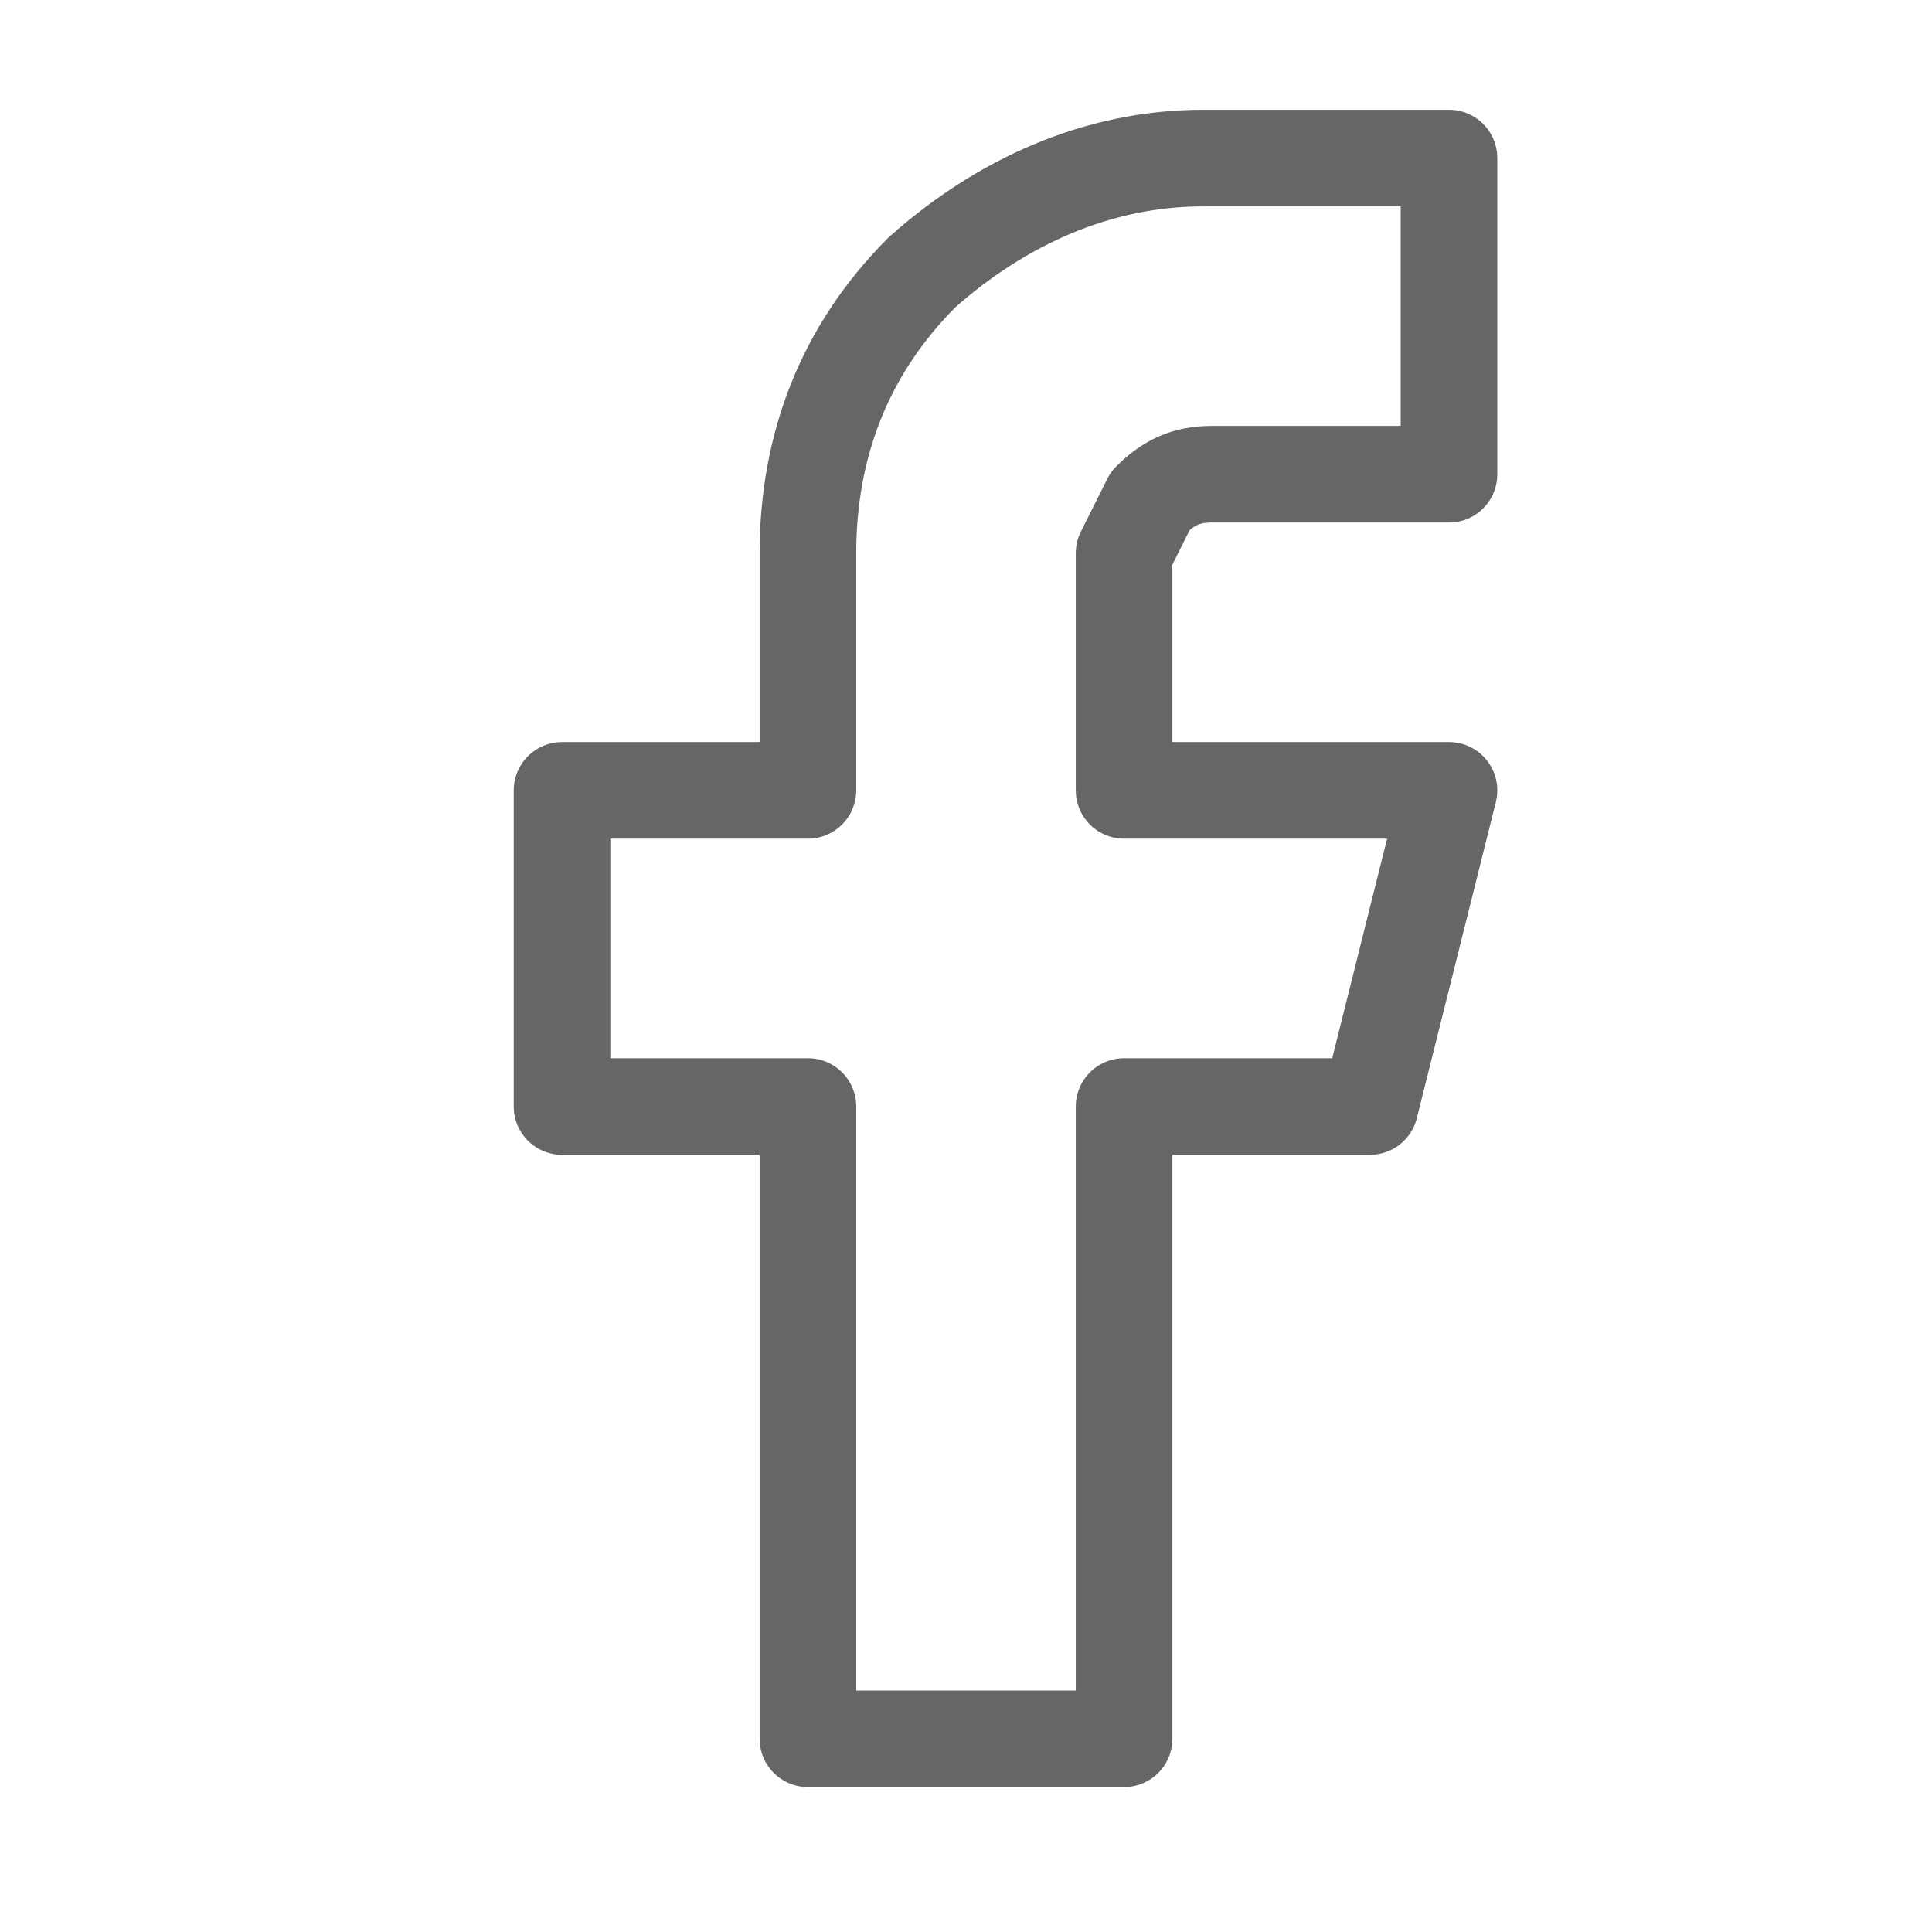
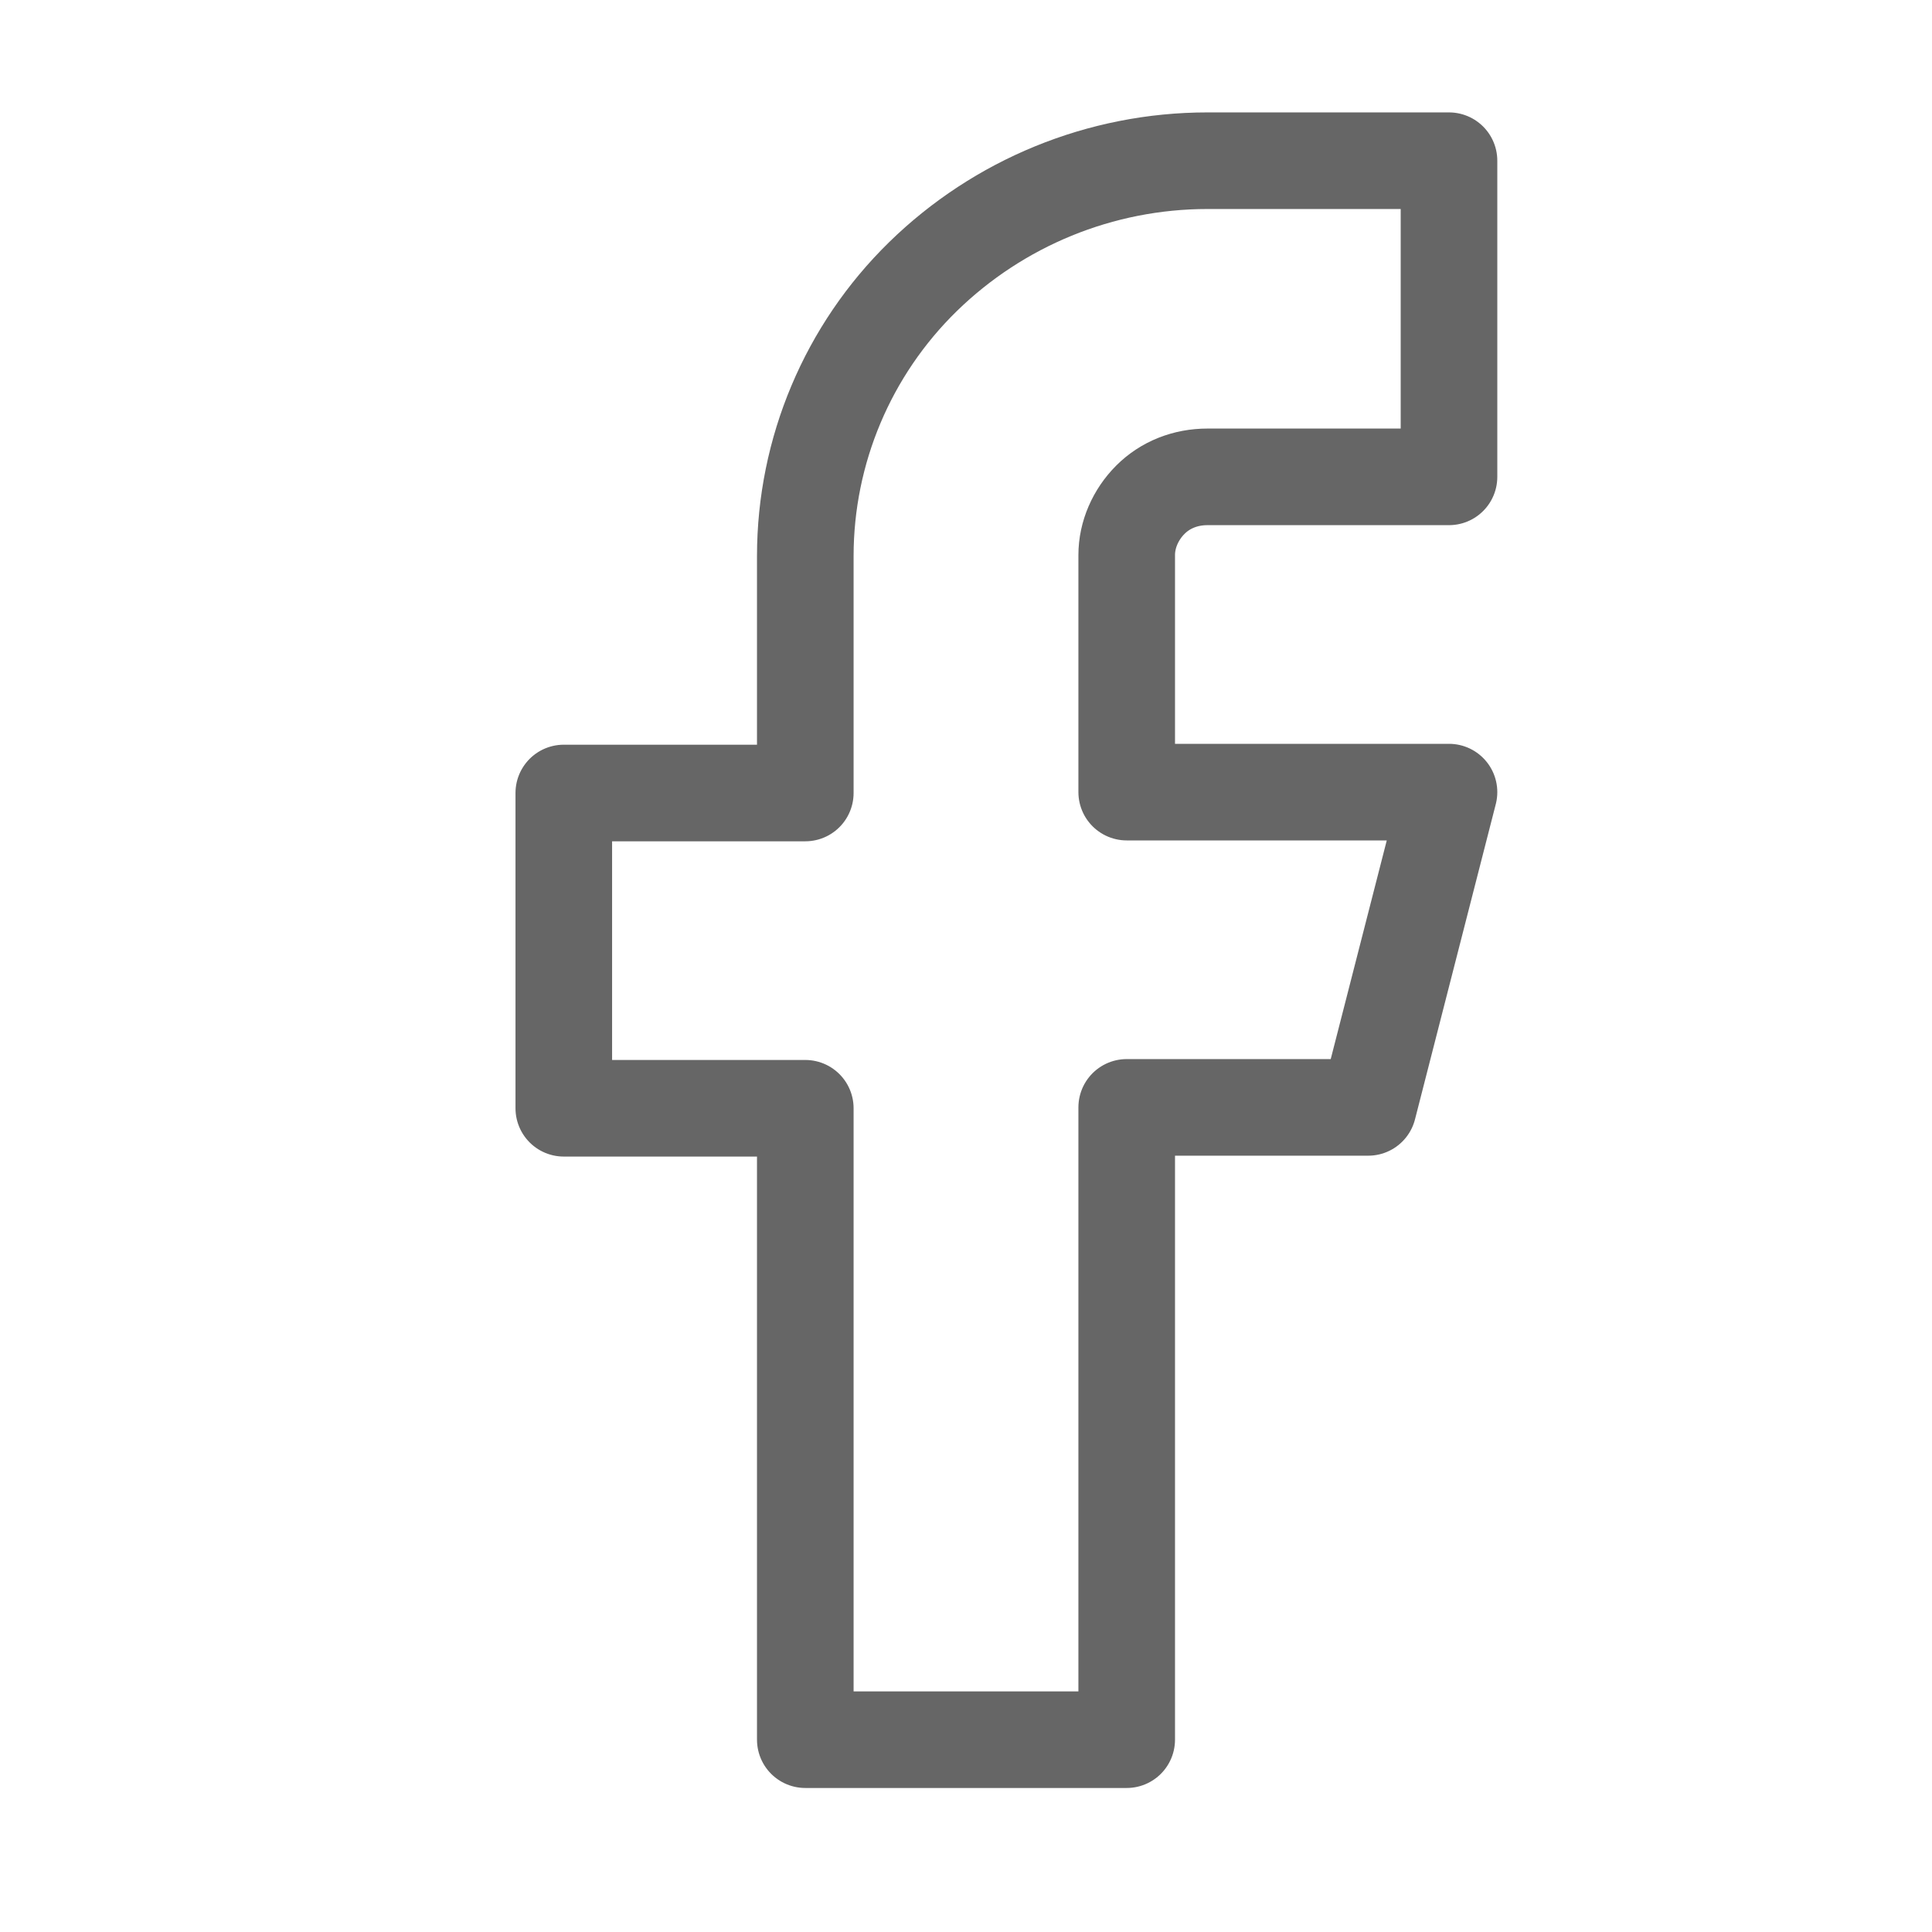
<svg xmlns="http://www.w3.org/2000/svg" width="22" height="22" fill="none">
-   <path d="M16.5 1.8h-2.8c-1.2 0-2.3.5-3.2 1.3-.9.9-1.3 2-1.3 3.2V9H6.4v3.6h2.8v7.2h3.6v-7.2h2.8l.9-3.6h-3.7V6.3l.3-.6c.2-.2.4-.3.7-.3h2.7V1.8z" stroke="#666" stroke-width="1.1" stroke-linecap="round" stroke-linejoin="round" />
+   <path d="M16.5 1.83h-2.75c-1.22 0-2.38.48-3.24 1.32a4.45 4.45 0 00-1.34 3.18v2.7H6.42v3.59h2.75v7.19h3.66v-7.2h2.75l.92-3.59h-3.67v-2.7c0-.23.1-.46.27-.63.17-.17.4-.26.65-.26h2.75v-3.6z" stroke="#666" stroke-width="1.1" stroke-linecap="round" stroke-linejoin="round" />
</svg>
